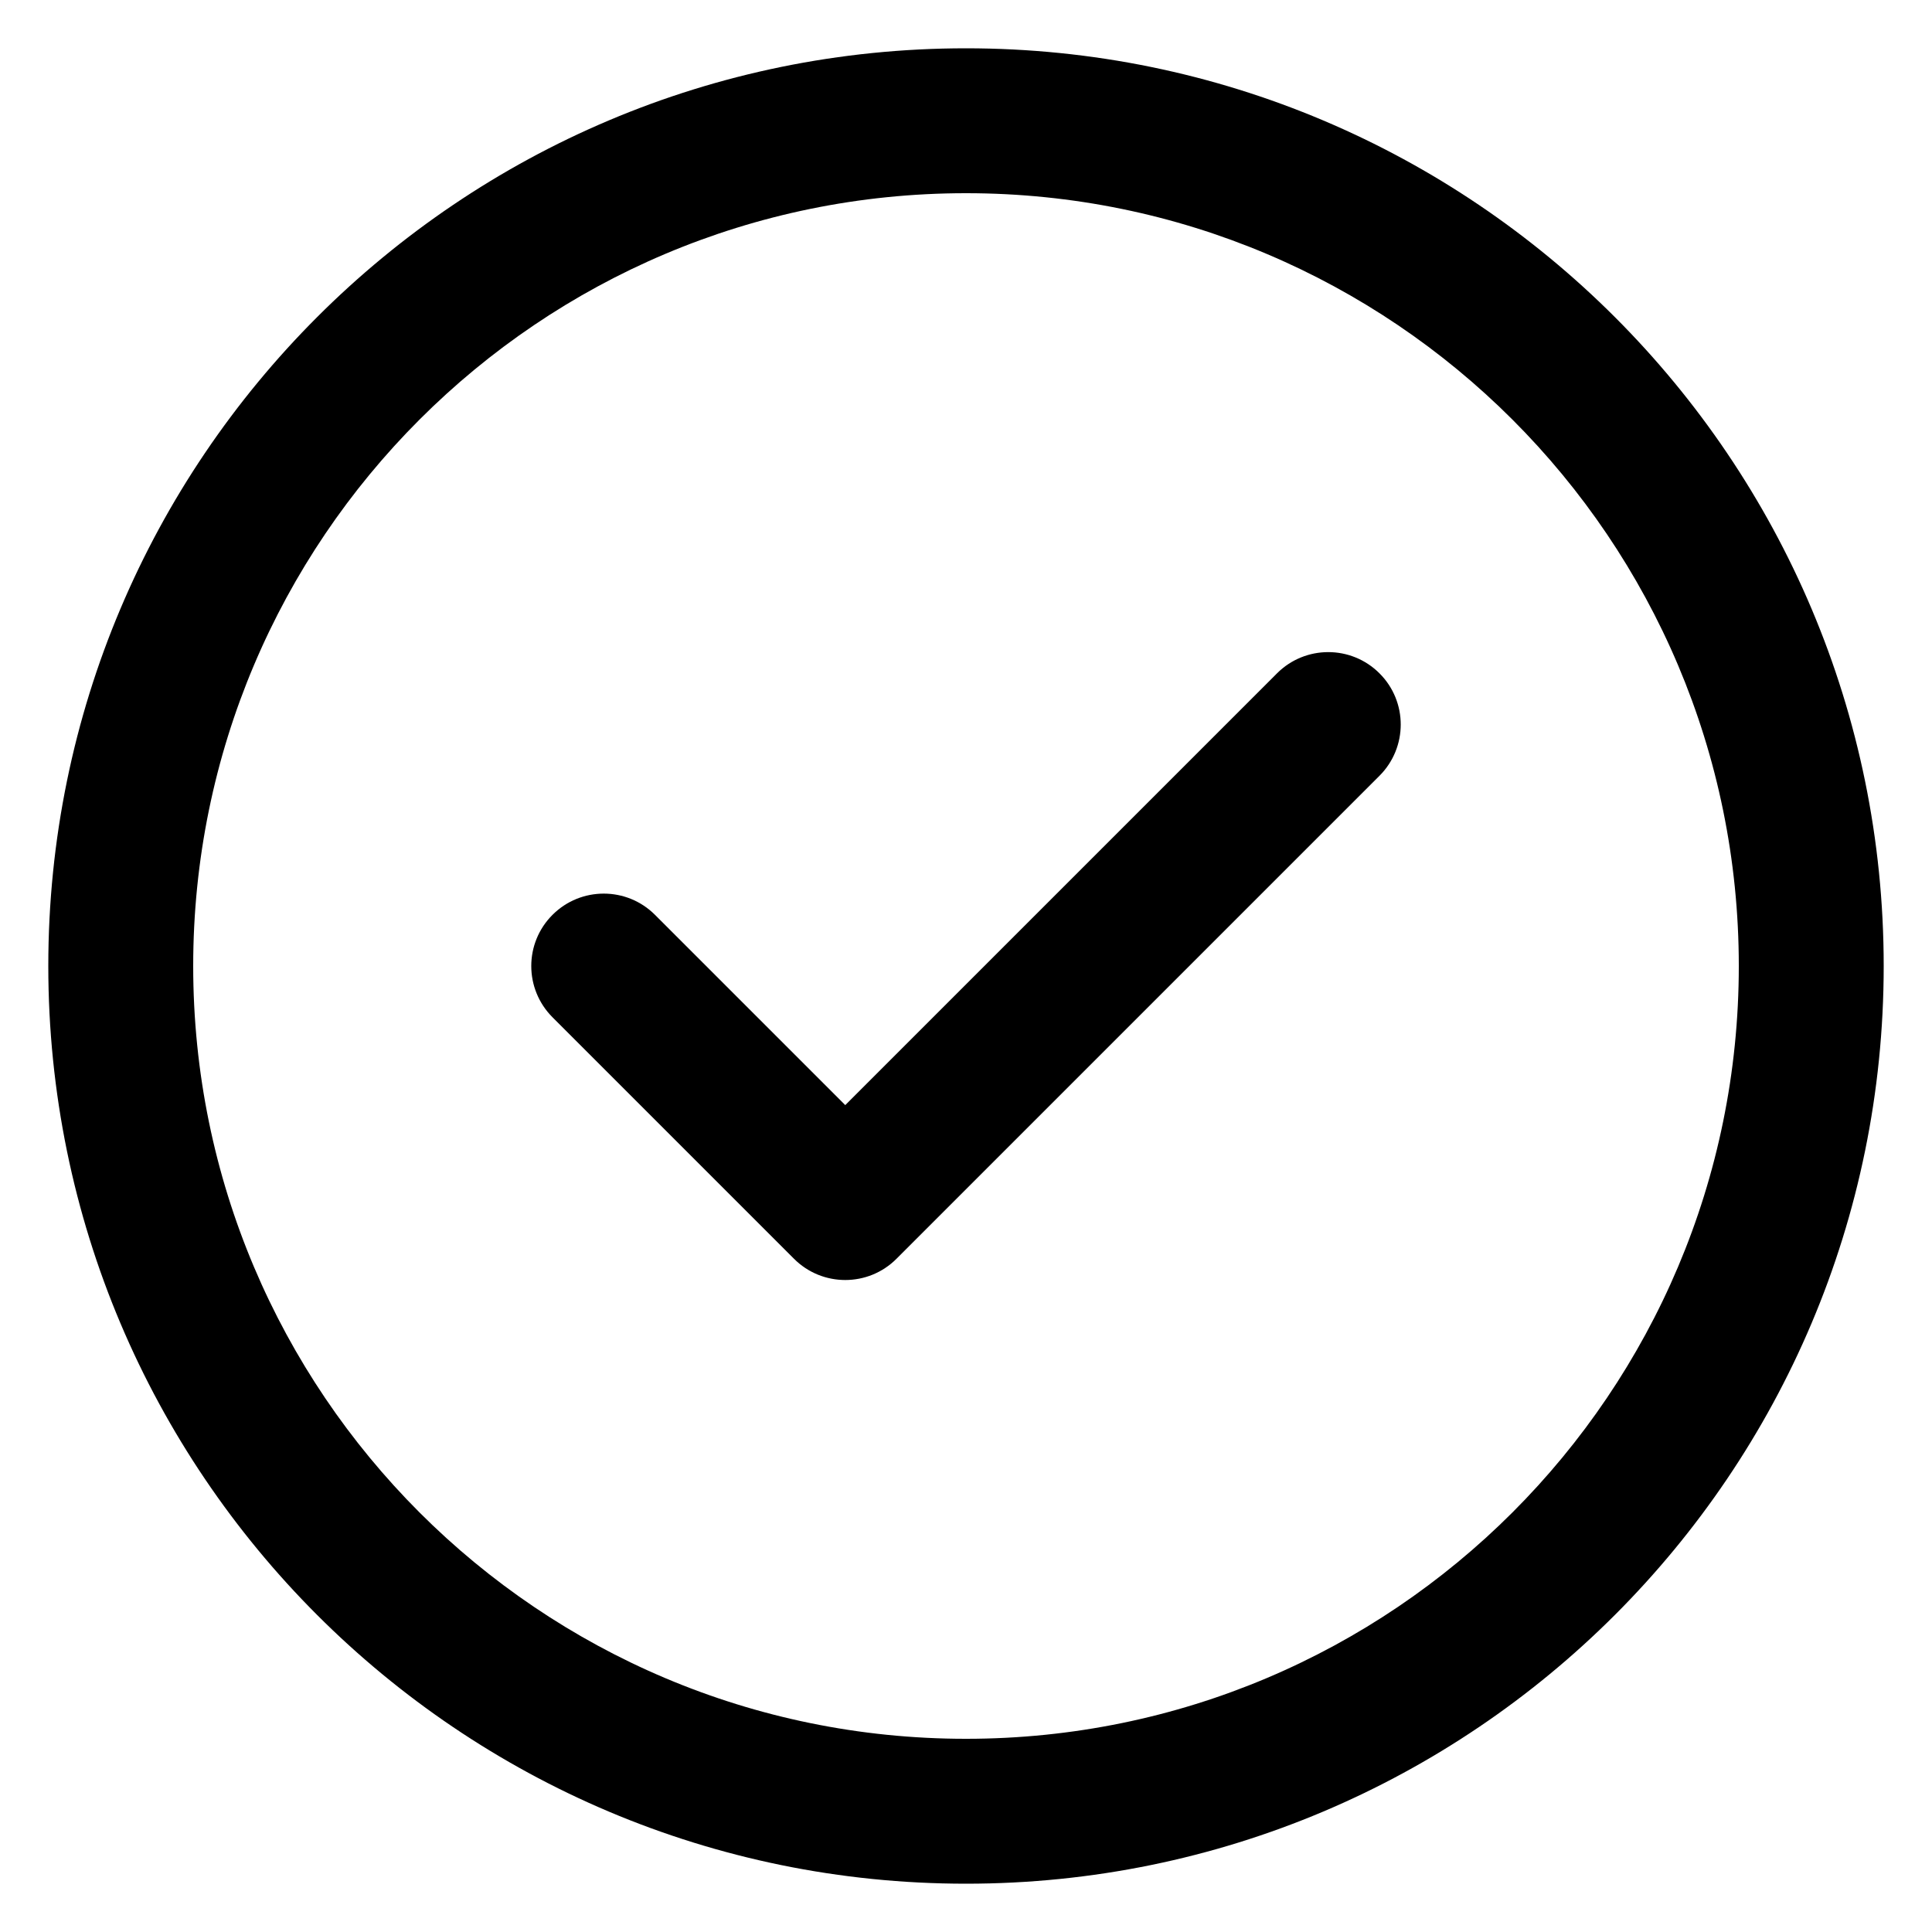
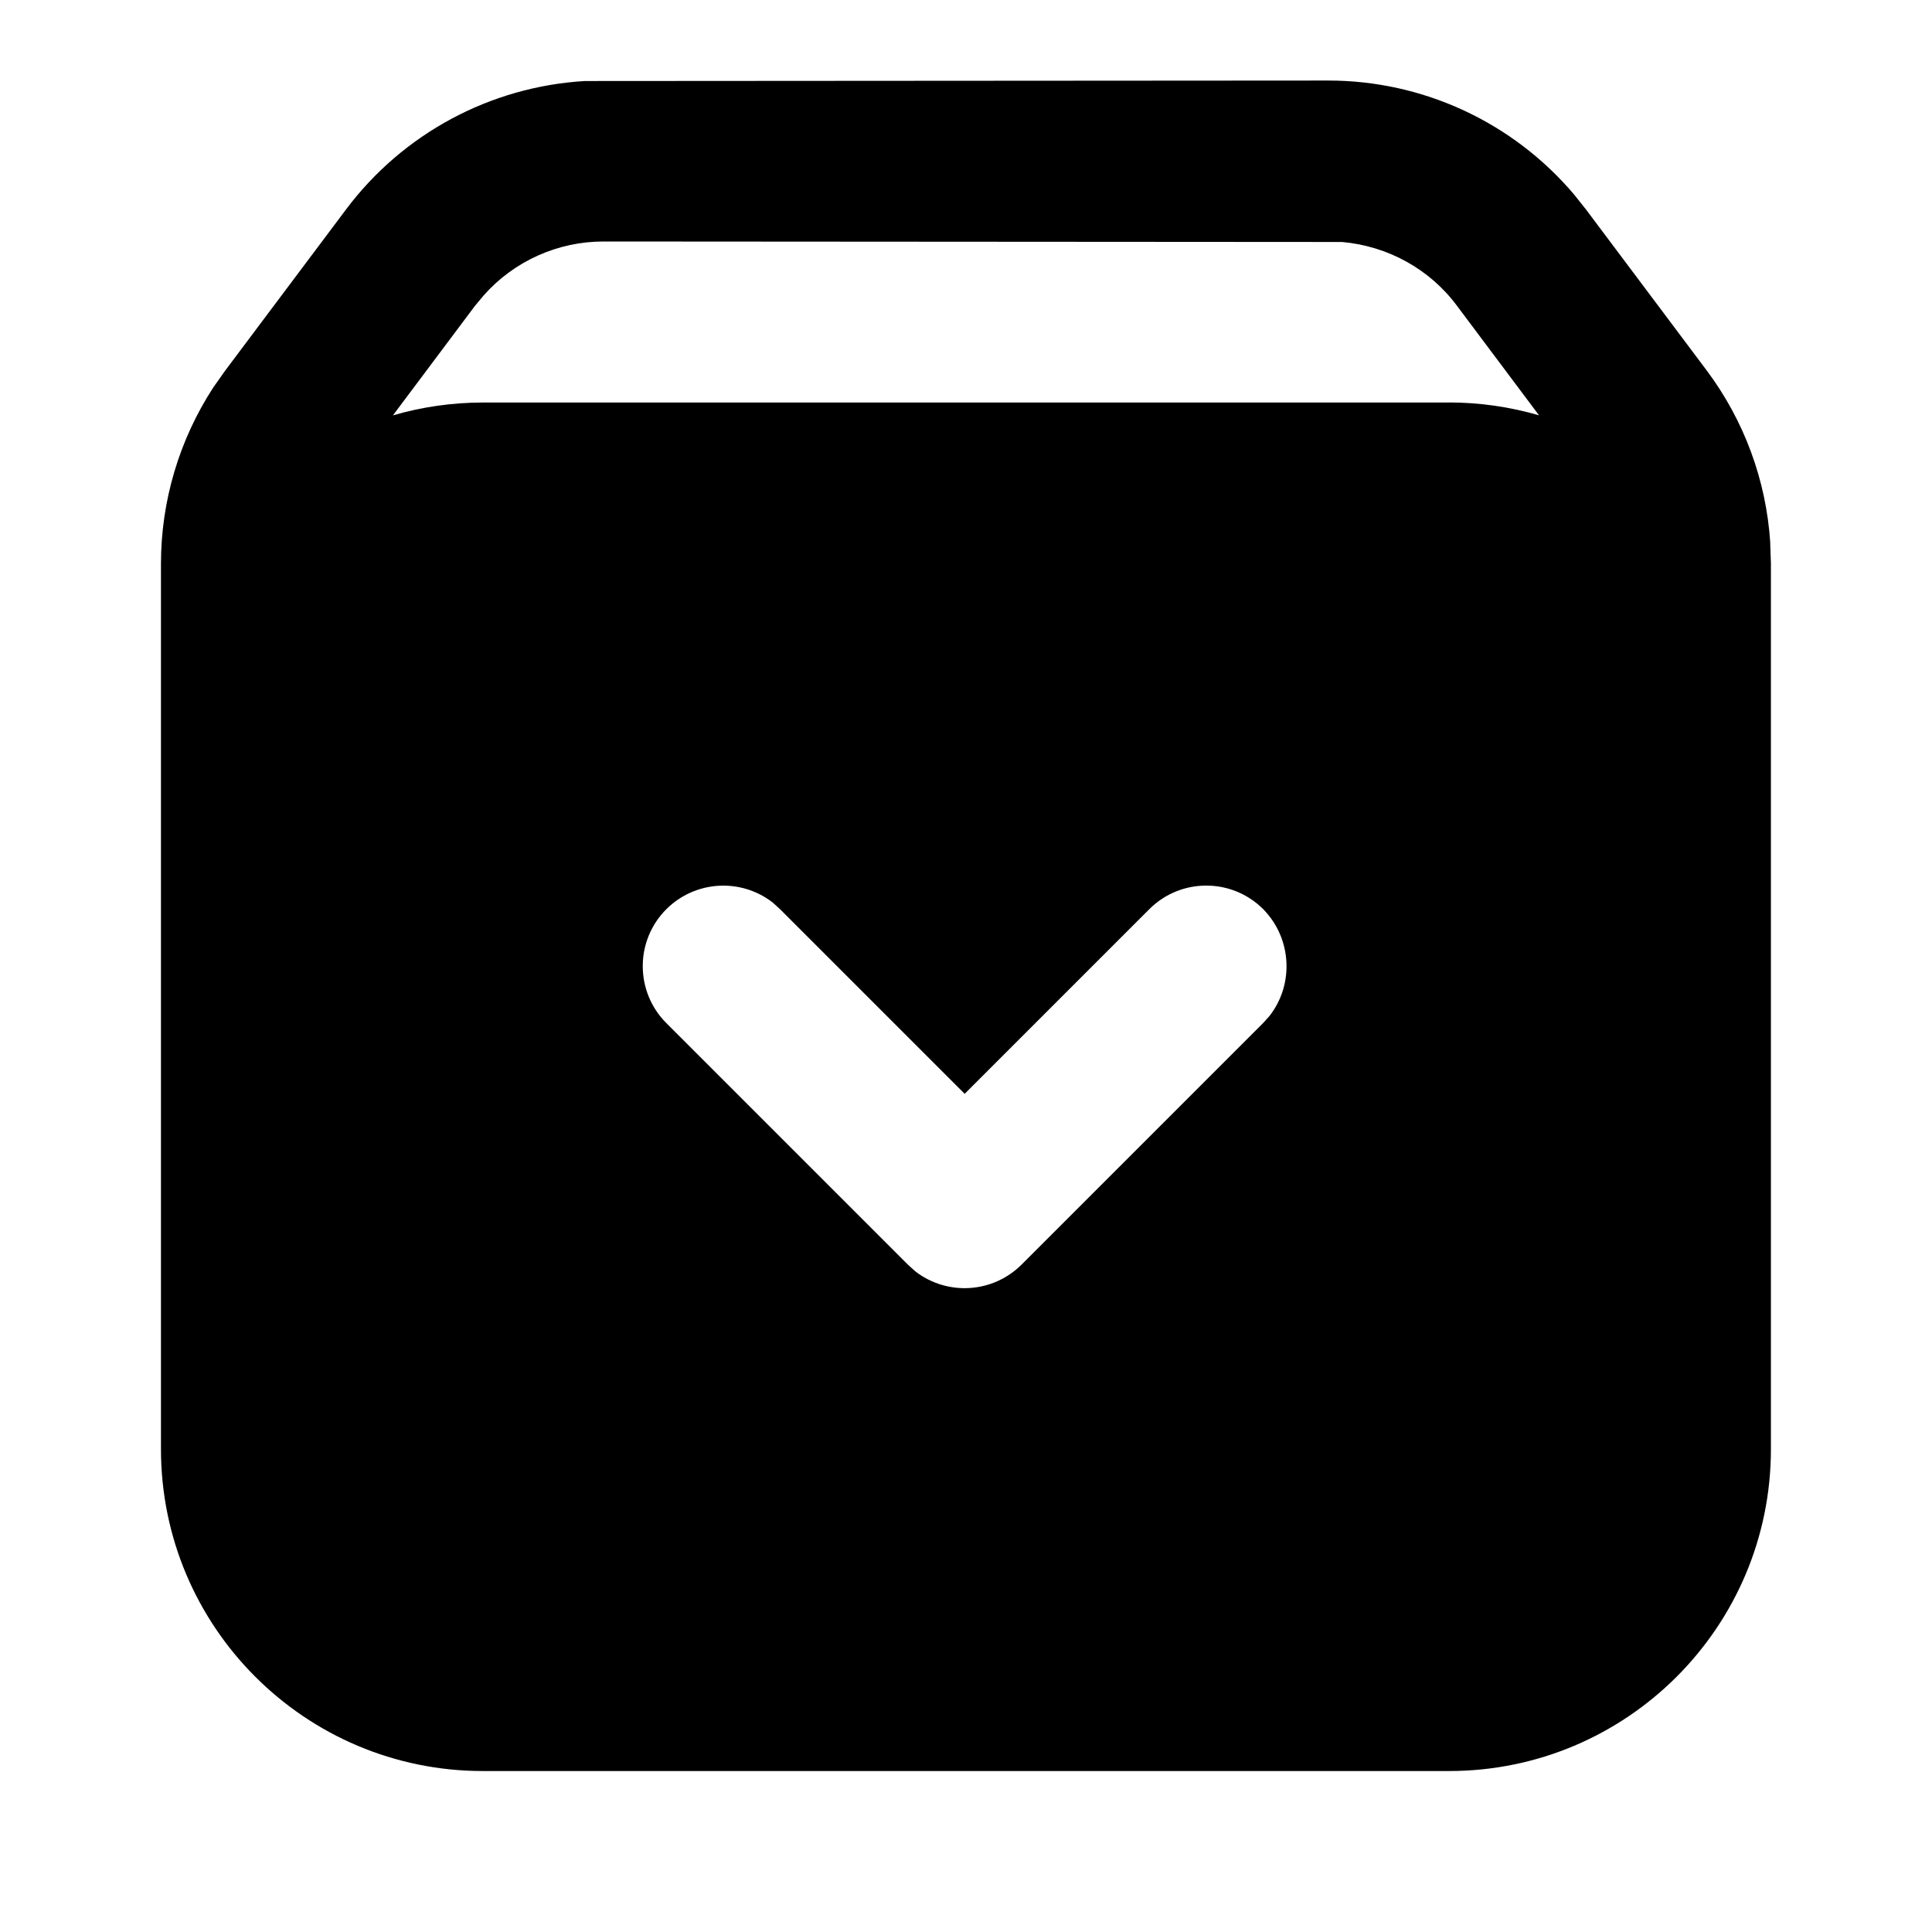
- <svg xmlns="http://www.w3.org/2000/svg" width="32" height="32" viewBox="0 0 16 16" fill="none">
-   <path fill-rule="evenodd" clip-rule="evenodd" d="M1.6 8C1.6 4.466 4.465 1.6 8 1.6C11.534 1.6 14.4 4.466 14.4 8C14.4 11.535 11.534 14.4 8 14.4C4.465 14.4 1.6 11.535 1.6 8ZM8 0.4C3.803 0.4 0.4 3.803 0.4 8C0.4 12.198 3.803 15.6 8 15.6C12.197 15.6 15.6 12.198 15.6 8C15.6 3.803 12.197 0.4 8 0.4ZM11.424 6.425C11.659 6.19 11.659 5.81 11.424 5.576C11.19 5.342 10.81 5.342 10.576 5.576L7 9.152L5.424 7.576C5.19 7.342 4.81 7.342 4.576 7.576C4.341 7.81 4.341 8.19 4.576 8.425L6.576 10.425C6.81 10.659 7.19 10.659 7.424 10.425L11.424 6.425Z" fill="currentColor" />
+ <svg xmlns="http://www.w3.org/2000/svg" width="32" height="32">
+   <path d="M29.321 8.988a5.337 5.337 0 0 0-1.054-2.854l-2-2.667-.196-.246A5.332 5.332 0 0 0 22 1.334l-12.313.008a5.339 5.339 0 0 0-3.954 2.125l-2 2.667-.2.283a5.357 5.357 0 0 0-.867 2.917v14.667a5.333 5.333 0 0 0 5.333 5.333h16a5.332 5.332 0 0 0 5.333-5.333V9.334l-.012-.346zm-8.288 7.833-.113.125-4 4a1.336 1.336 0 0 1-1.758.113l-.125-.113-4-4a1.334 1.334 0 0 1 0-1.887 1.336 1.336 0 0 1 1.758-.113l.125.113 3.058 3.058 3.058-3.058a1.334 1.334 0 0 1 1.887 0c.475.483.512 1.242.108 1.763zM24 6.667H8c-.517 0-1.021.075-1.492.213l1.358-1.813.146-.175A2.65 2.65 0 0 1 10 4l12.229.008c.754.067 1.45.446 1.904 1.058l1.358 1.813a5.337 5.337 0 0 0-1.492-.213z" />
</svg>
